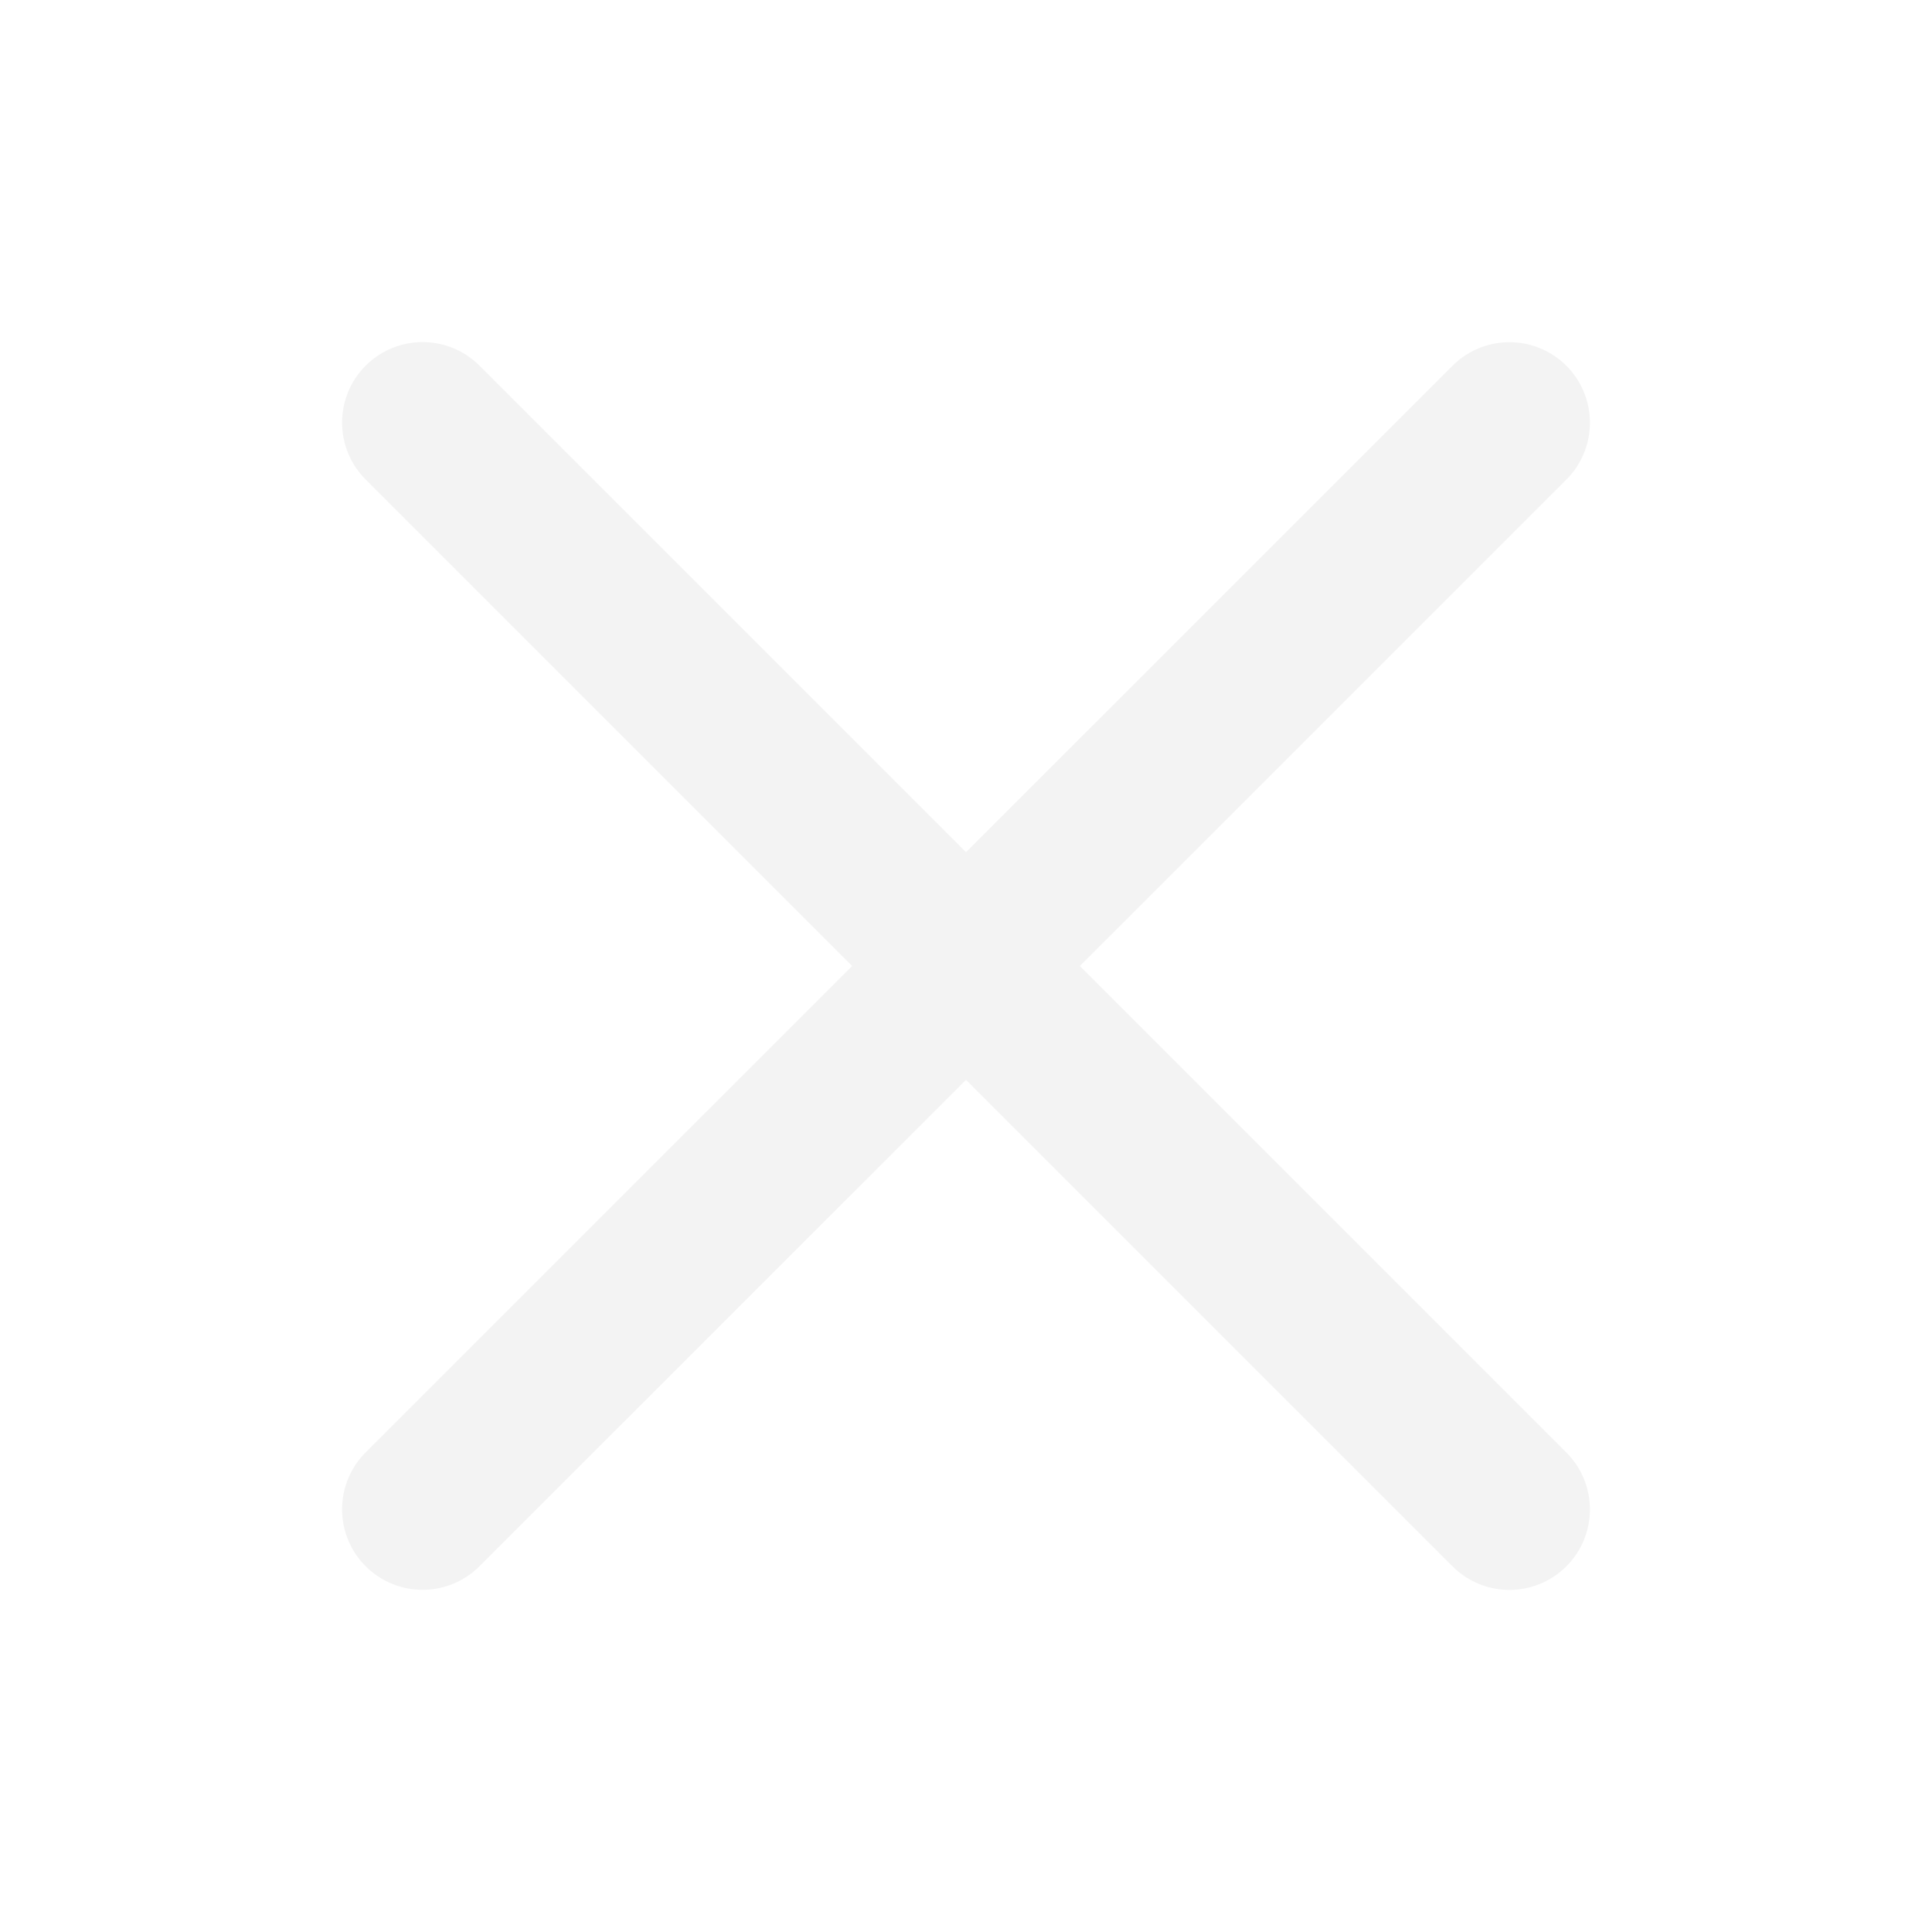
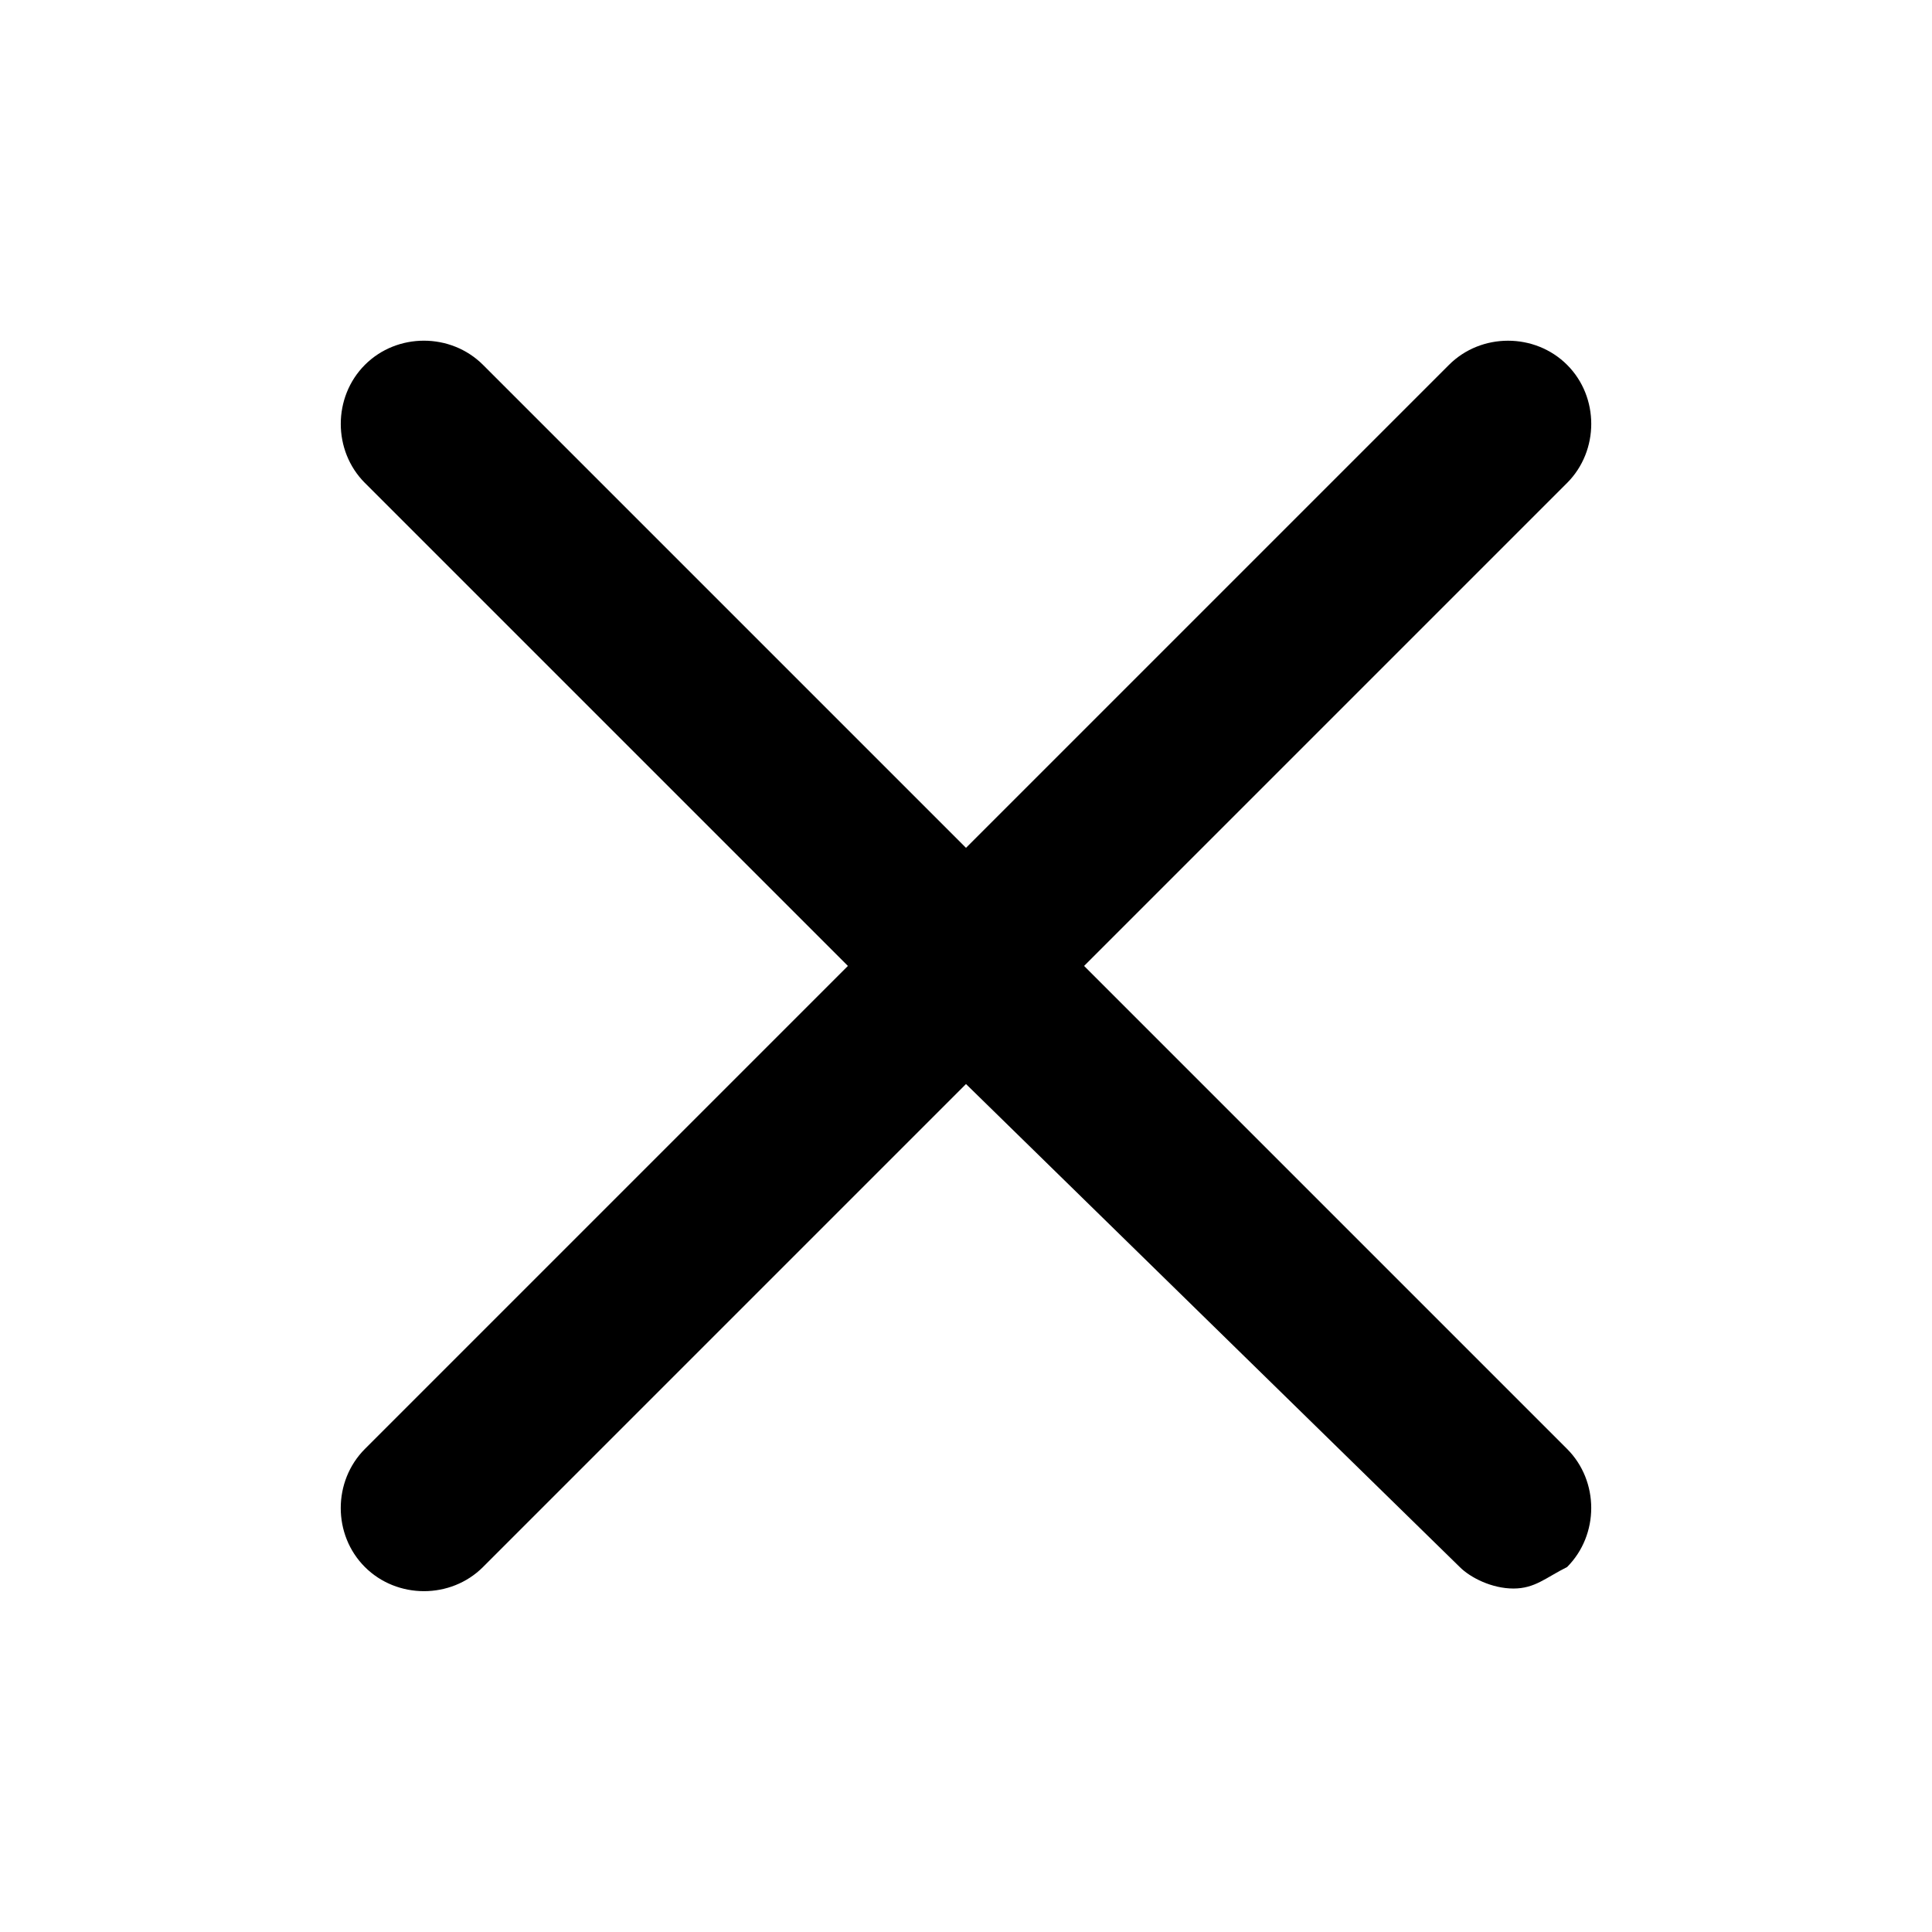
- <svg xmlns="http://www.w3.org/2000/svg" width="18" height="18" fill="none">
-   <path d="M14.063 3.938 3.937 14.062M14.063 14.063 3.937 3.937" stroke="#F3F3F3" stroke-width="1.5" stroke-linecap="round" stroke-linejoin="round" />
+ <svg id="icon-x" viewBox="0 0 32 32">
+   <path d="M25.067 26.311c-0.356 0-0.711-0.178-0.889-0.356l-8.178-8-8 8c-0.533 0.533-1.422 0.533-1.956 0s-0.533-1.422 0-1.956l8-8-8-8c-0.533-0.533-0.533-1.422 0-1.956s1.422-0.533 1.956 0l8 8 8-8c0.533-0.533 1.422-0.533 1.956 0s0.533 1.422 0 1.956l-8 8 8 8c0.533 0.533 0.533 1.422 0 1.956-0.356 0.178-0.533 0.356-0.889 0.356z" />
</svg>
